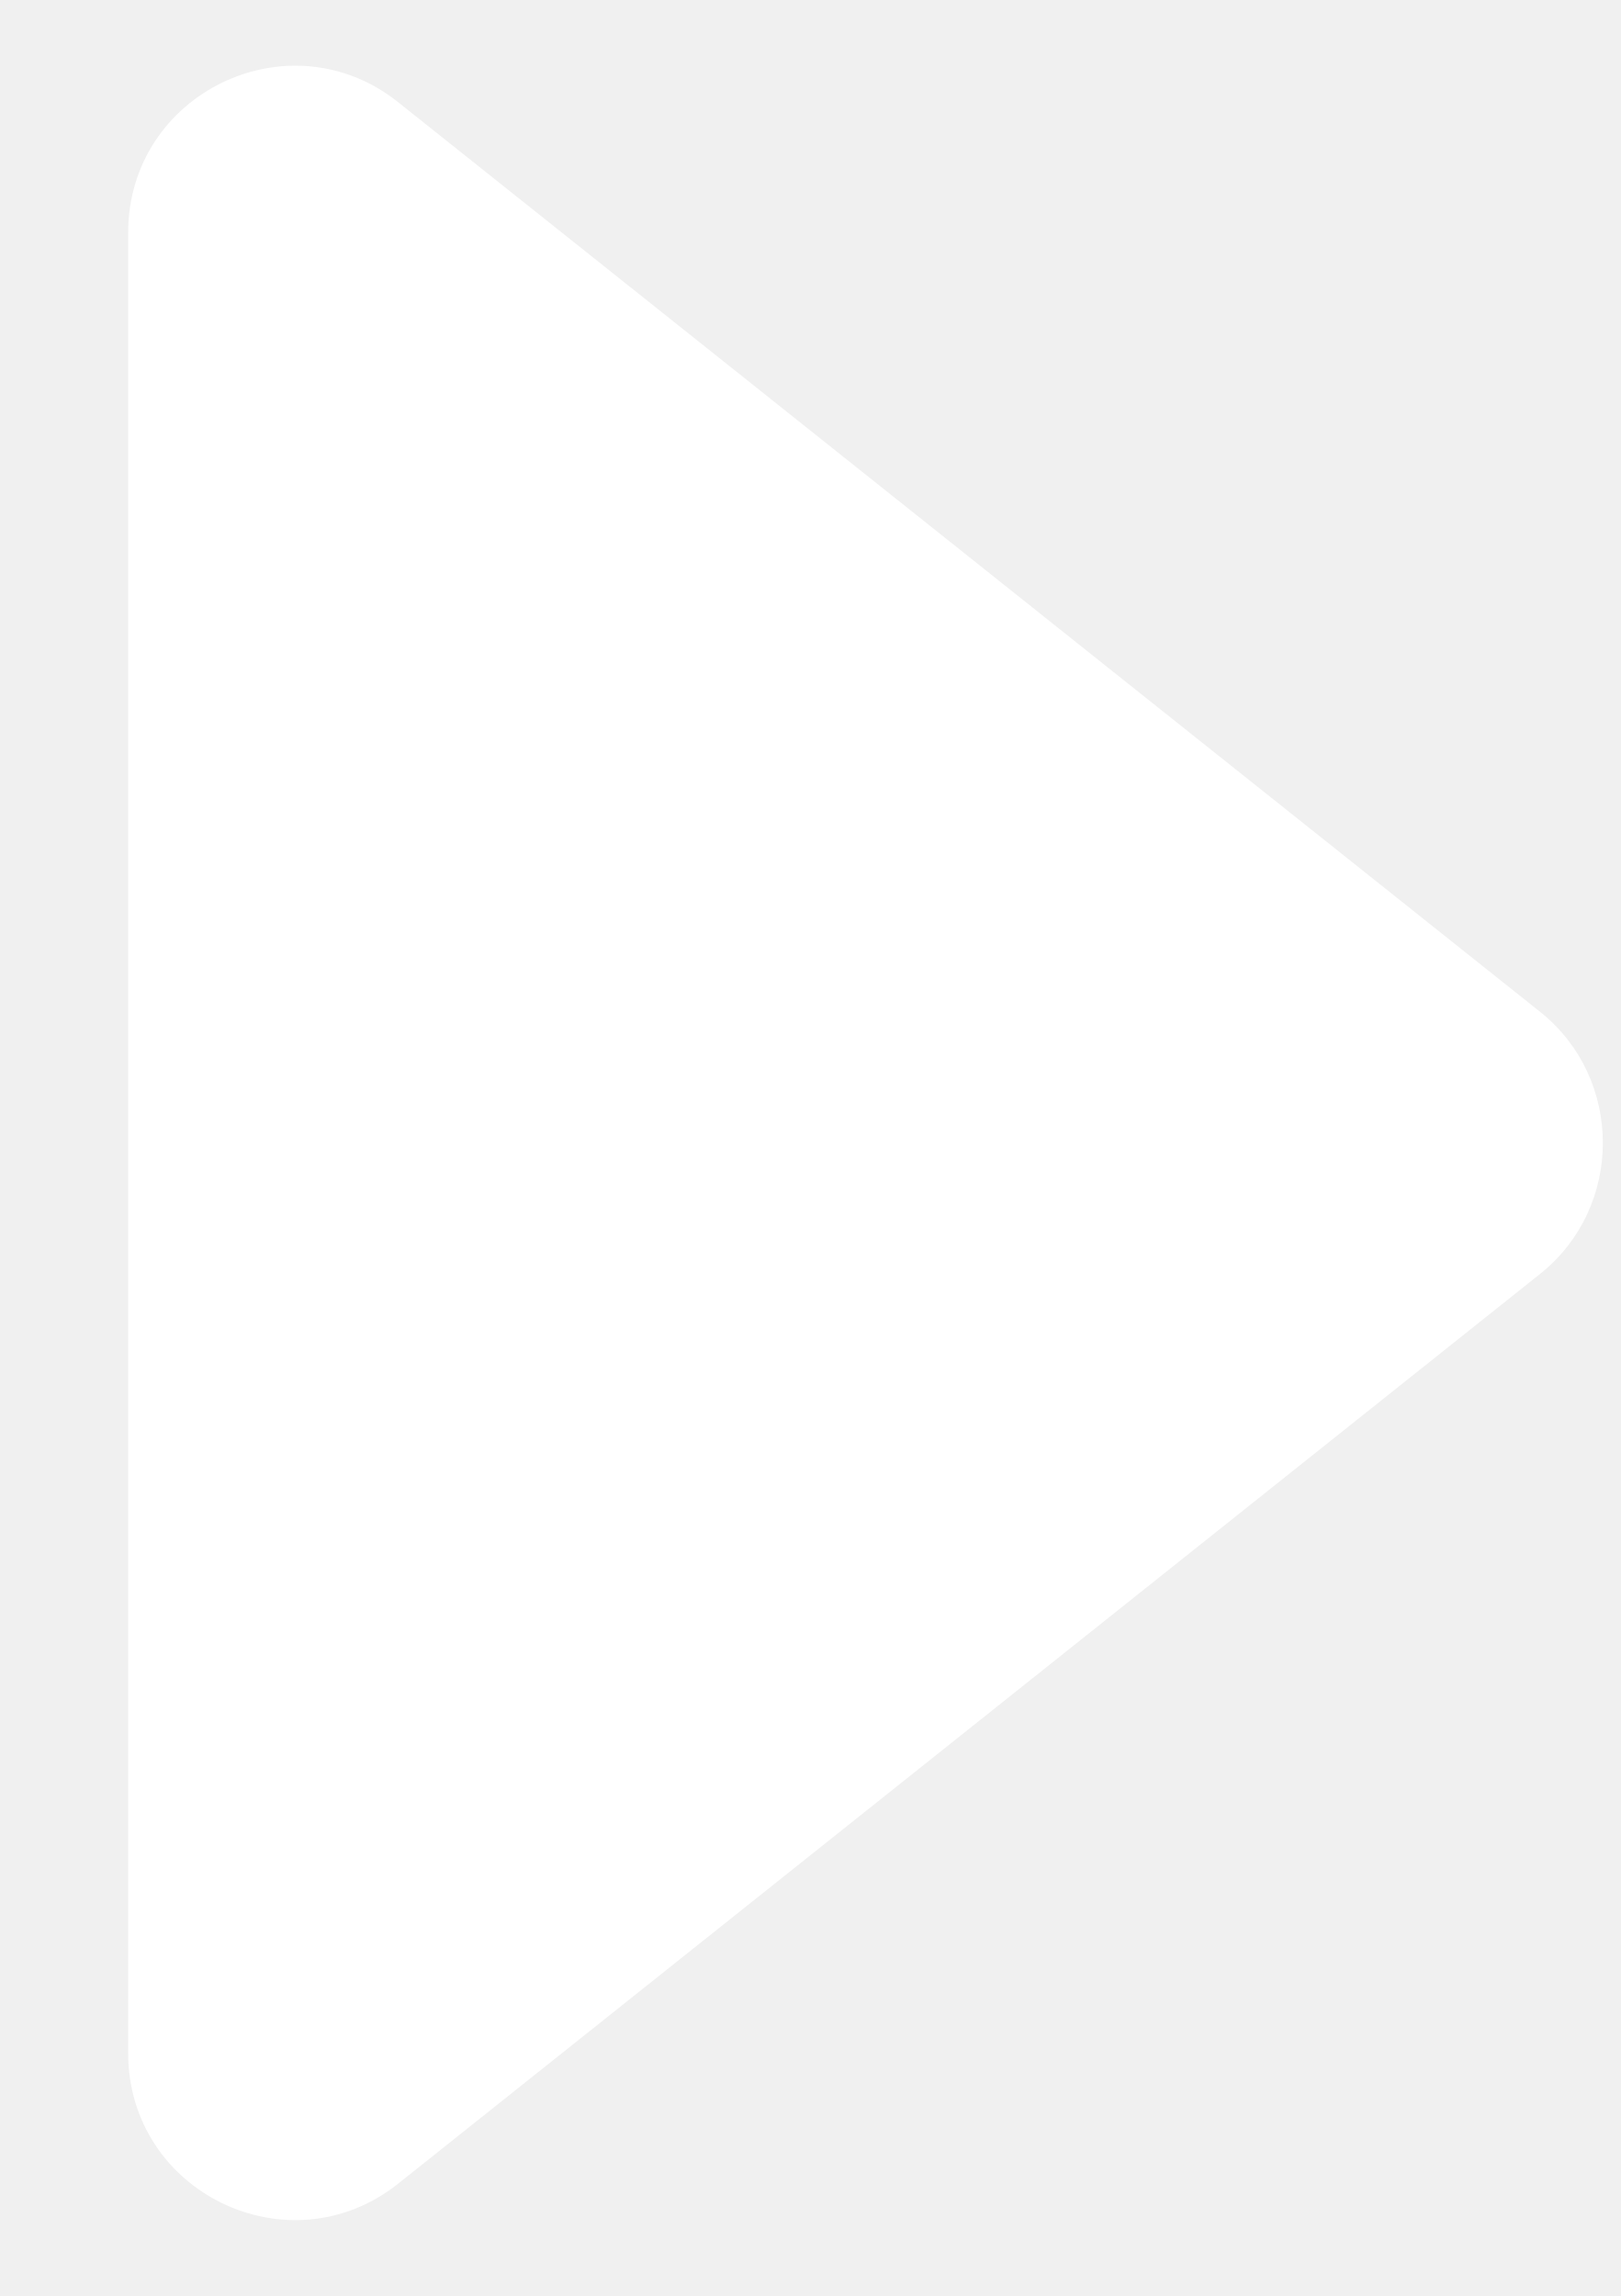
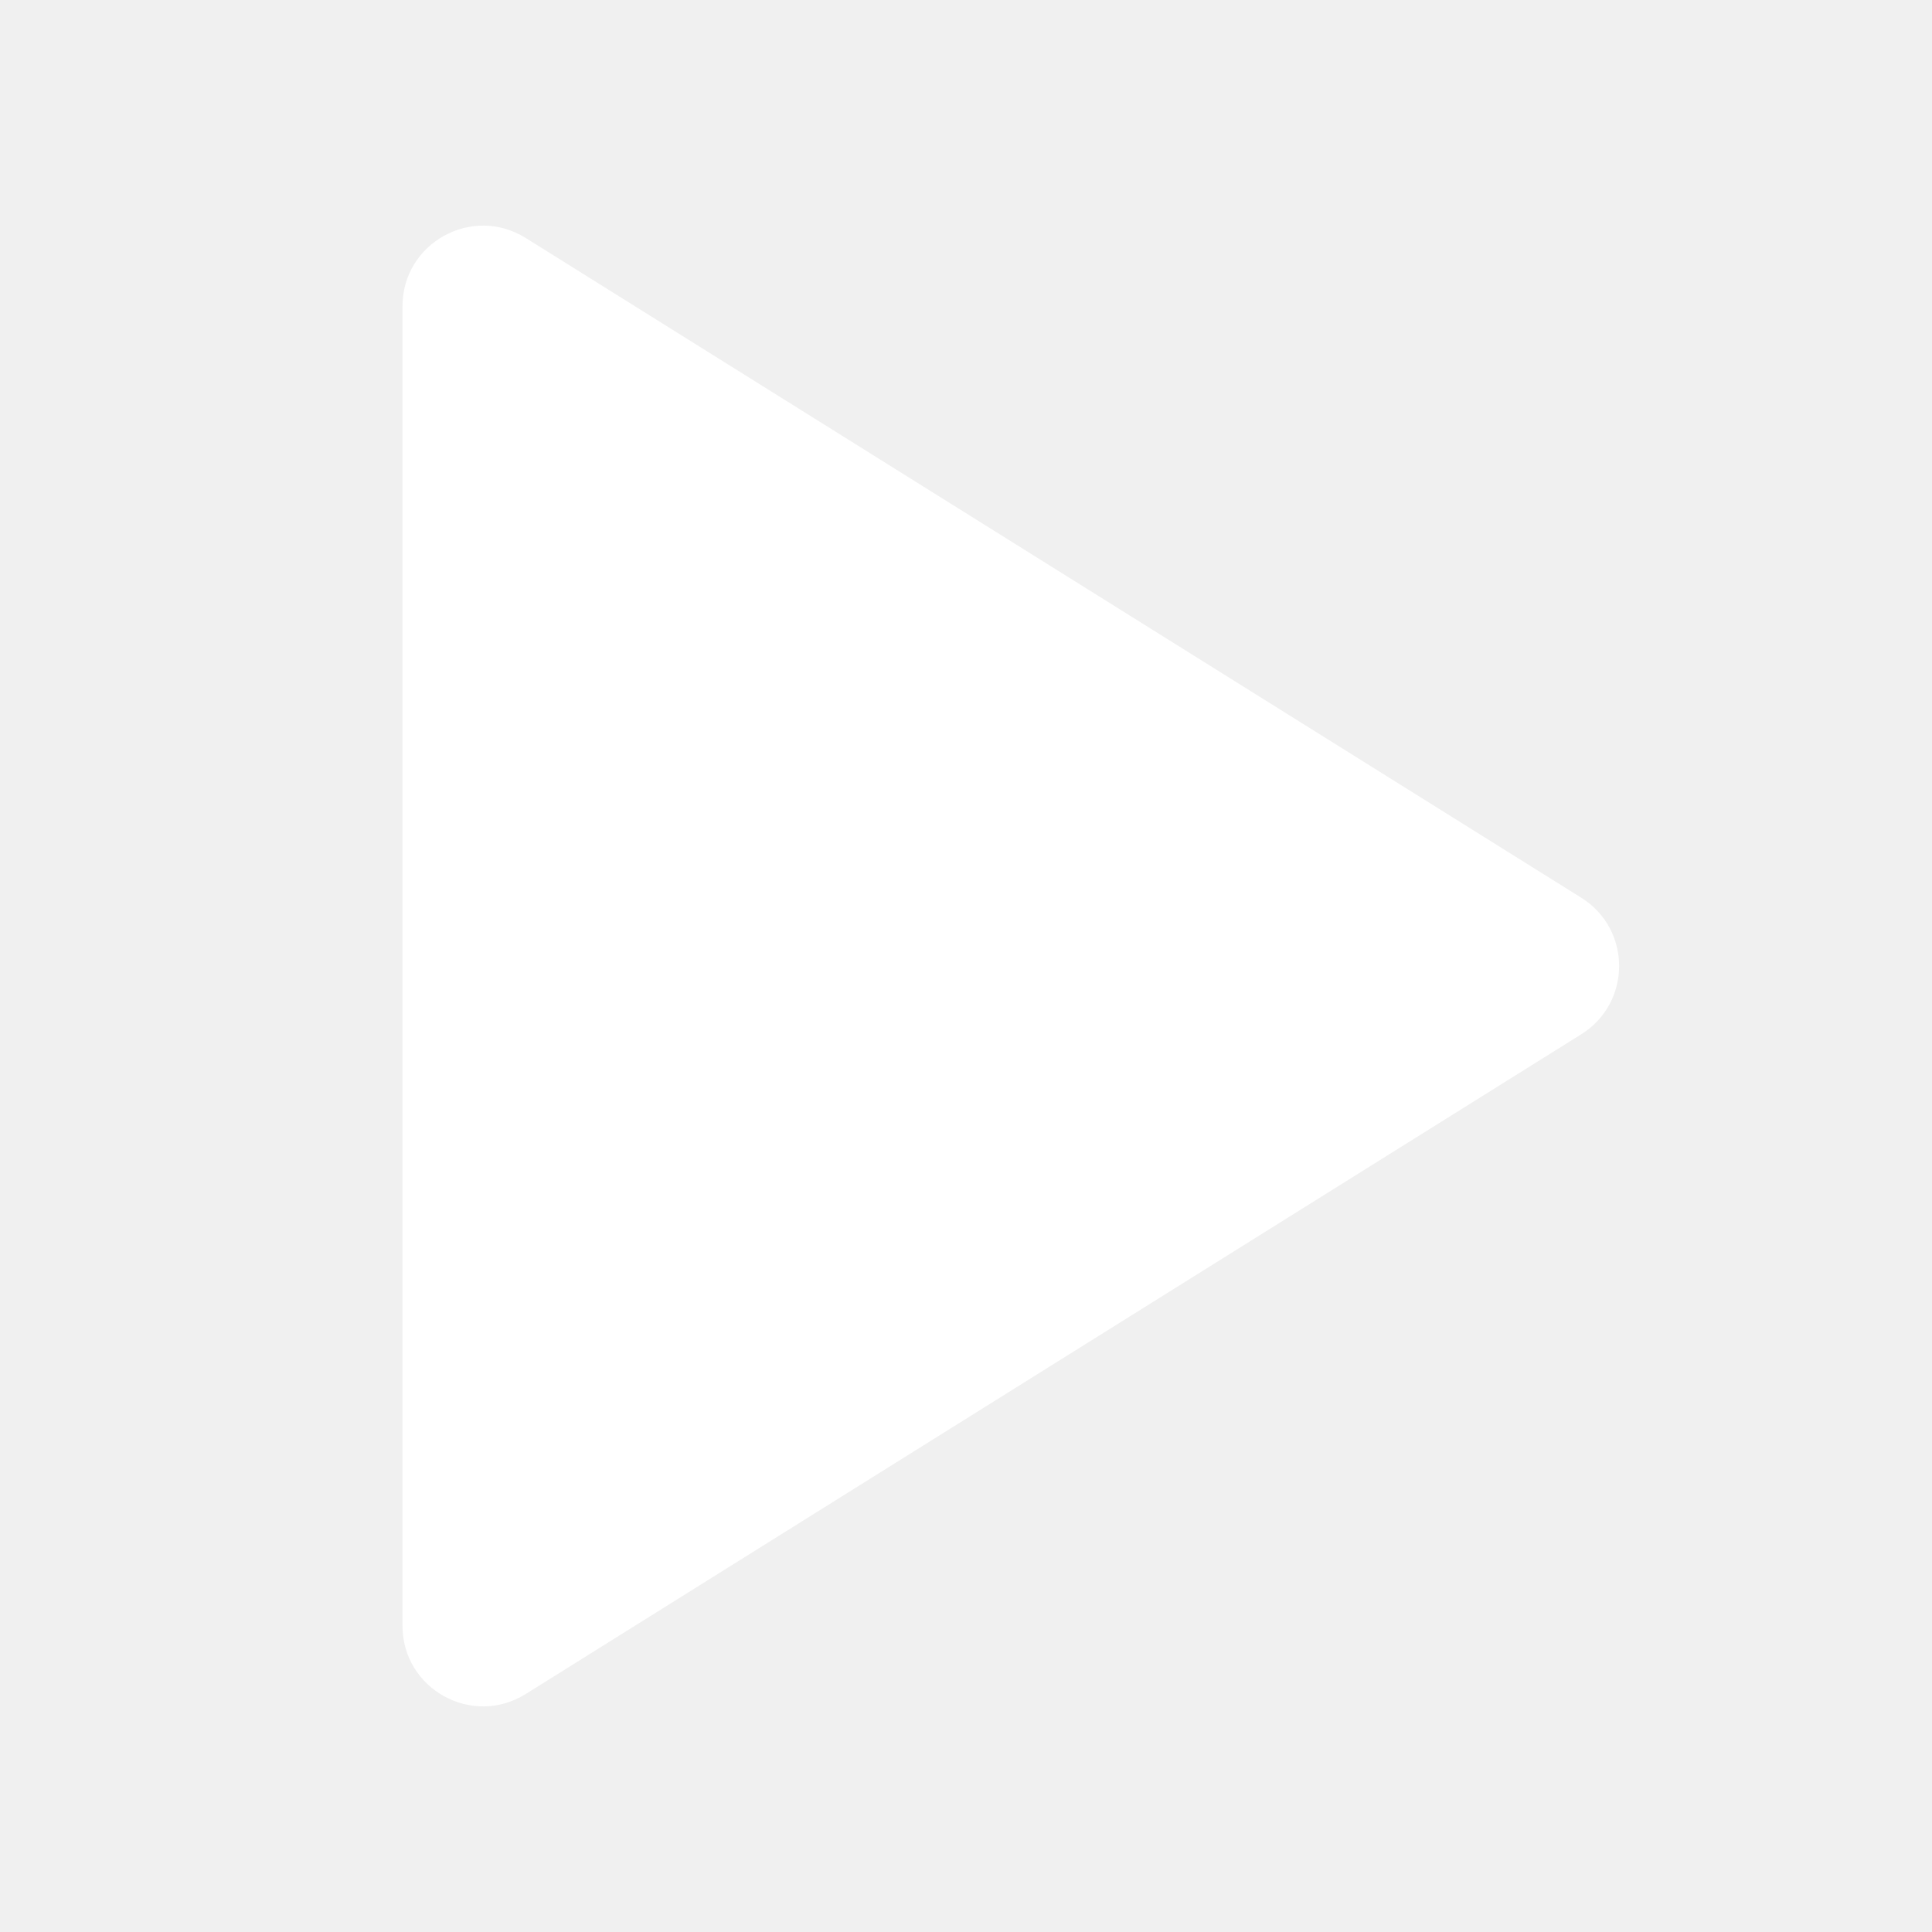
- <svg xmlns="http://www.w3.org/2000/svg" width="12" height="17" viewBox="0 0 12 17" fill="none">
-   <path d="M11.407 9.429L2.947 16.169C2.139 16.81 0.949 16.234 0.949 15.202V1.723C0.949 0.691 2.139 0.114 2.947 0.756L11.407 7.495C12.021 7.988 12.021 8.936 11.407 9.429Z" fill="white" />
+ <svg xmlns="http://www.w3.org/2000/svg" width="24" height="24" viewBox="0 0 24 24" fill="none">
+   <path d="M19.643 12.848C20.27 12.456 20.27 11.544 19.643 11.152L6.53 2.956C5.864 2.54 5 3.019 5 3.804V20.196C5 20.981 5.864 21.46 6.53 21.044L19.643 12.848Z" fill="white" />
</svg>
